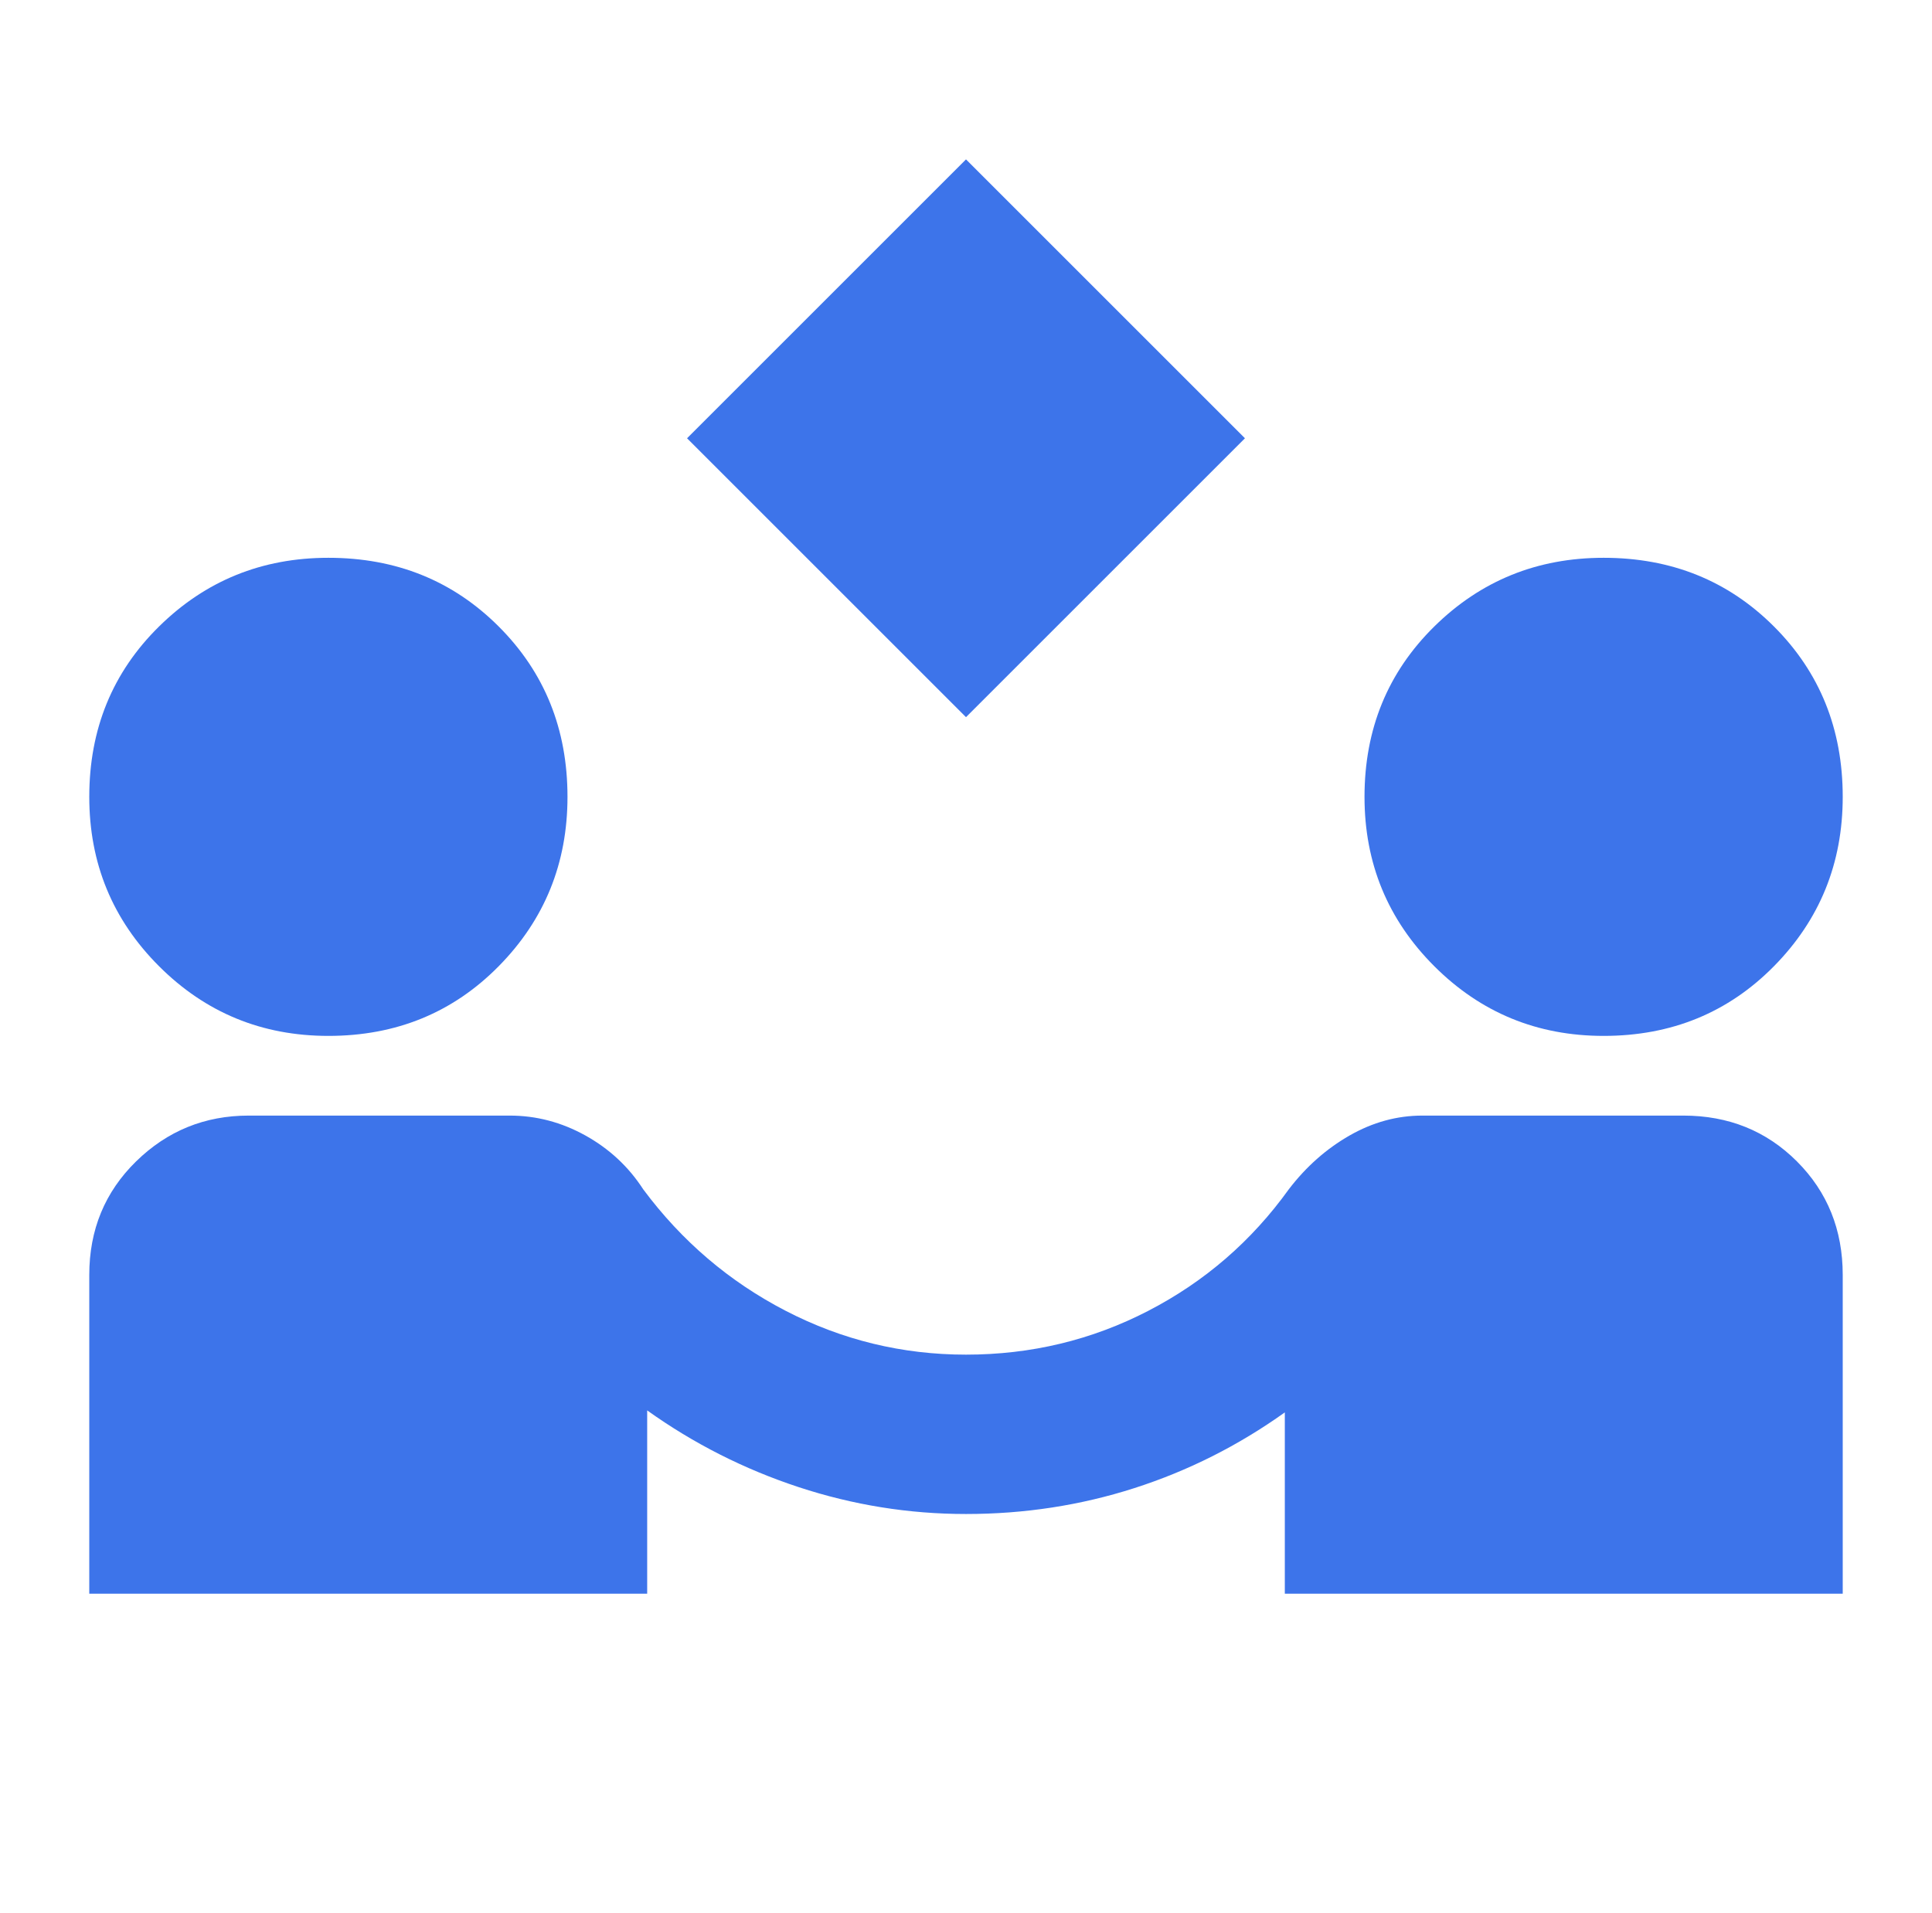
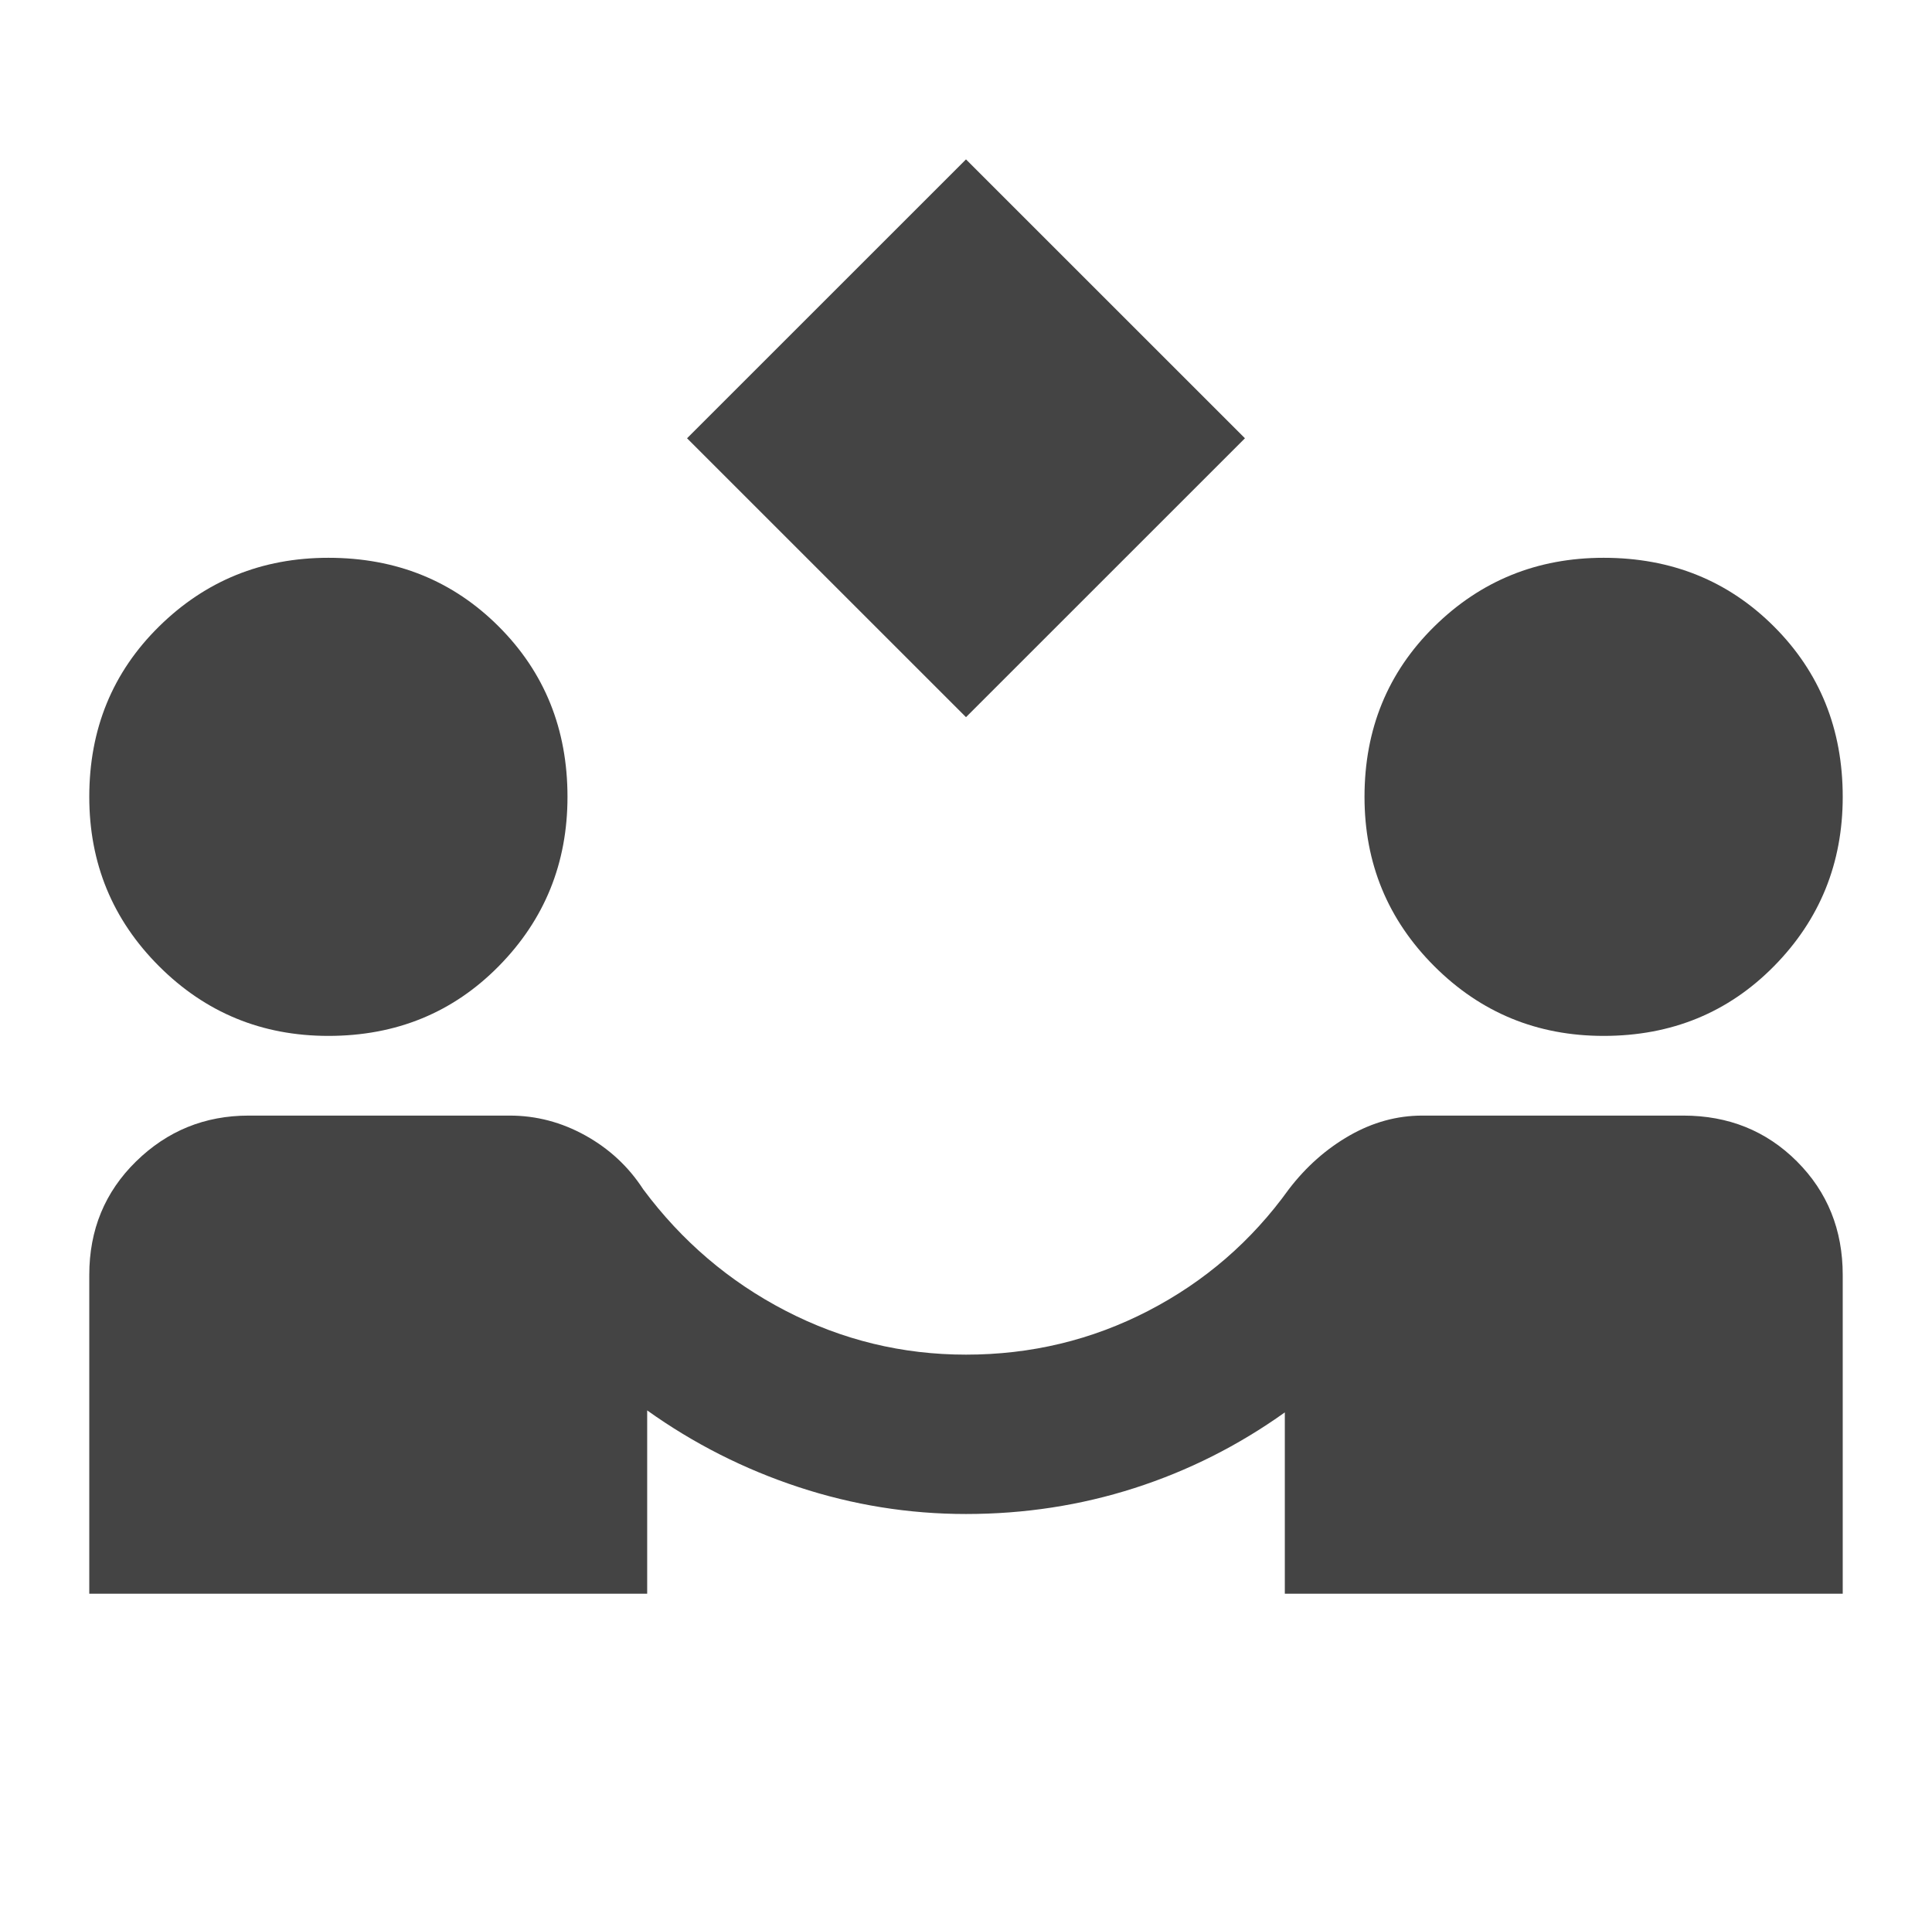
<svg xmlns="http://www.w3.org/2000/svg" width="101" height="100" viewBox="0 0 101 100" fill="none">
-   <path d="M50.5 37.5L35.917 22.917L50.5 8.334L65.083 22.917L50.5 37.5ZM4.667 83.334V66.667C4.667 64.306 5.483 62.327 7.115 60.729C8.746 59.132 10.708 58.334 13 58.334H26.646C28.035 58.334 29.354 58.681 30.604 59.375C31.854 60.07 32.861 61.007 33.625 62.188C35.639 64.896 38.121 67.014 41.073 68.542C44.024 70.07 47.167 70.834 50.5 70.834C53.903 70.834 57.08 70.07 60.031 68.542C62.983 67.014 65.43 64.896 67.375 62.188C68.278 61.007 69.337 60.07 70.552 59.375C71.767 58.681 73.035 58.334 74.354 58.334H88C90.361 58.334 92.34 59.132 93.938 60.729C95.535 62.327 96.333 64.306 96.333 66.667V83.334H67.167V73.854C64.736 75.59 62.114 76.91 59.302 77.813C56.489 78.715 53.556 79.167 50.5 79.167C47.514 79.167 44.597 78.698 41.75 77.761C38.903 76.823 36.264 75.486 33.833 73.75V83.334H4.667ZM17.167 54.167C13.694 54.167 10.743 52.952 8.312 50.521C5.882 48.09 4.667 45.139 4.667 41.667C4.667 38.125 5.882 35.156 8.312 32.761C10.743 30.365 13.694 29.167 17.167 29.167C20.708 29.167 23.677 30.365 26.073 32.761C28.469 35.156 29.667 38.125 29.667 41.667C29.667 45.139 28.469 48.09 26.073 50.521C23.677 52.952 20.708 54.167 17.167 54.167ZM83.833 54.167C80.361 54.167 77.41 52.952 74.979 50.521C72.549 48.09 71.333 45.139 71.333 41.667C71.333 38.125 72.549 35.156 74.979 32.761C77.41 30.365 80.361 29.167 83.833 29.167C87.375 29.167 90.344 30.365 92.74 32.761C95.135 35.156 96.333 38.125 96.333 41.667C96.333 45.139 95.135 48.09 92.74 50.521C90.344 52.952 87.375 54.167 83.833 54.167Z" fill="#3D74EA" />
+   <path d="M50.5 37.5L35.917 22.917L50.5 8.334L65.083 22.917L50.5 37.5ZM4.667 83.334V66.667C4.667 64.306 5.483 62.327 7.115 60.729C8.746 59.132 10.708 58.334 13 58.334H26.646C28.035 58.334 29.354 58.681 30.604 59.375C31.854 60.07 32.861 61.007 33.625 62.188C35.639 64.896 38.121 67.014 41.073 68.542C44.024 70.07 47.167 70.834 50.5 70.834C53.903 70.834 57.08 70.07 60.031 68.542C62.983 67.014 65.43 64.896 67.375 62.188C68.278 61.007 69.337 60.07 70.552 59.375C71.767 58.681 73.035 58.334 74.354 58.334H88C90.361 58.334 92.34 59.132 93.938 60.729C95.535 62.327 96.333 64.306 96.333 66.667V83.334H67.167V73.854C64.736 75.59 62.114 76.91 59.302 77.813C56.489 78.715 53.556 79.167 50.5 79.167C47.514 79.167 44.597 78.698 41.75 77.761C38.903 76.823 36.264 75.486 33.833 73.75V83.334H4.667ZM17.167 54.167C13.694 54.167 10.743 52.952 8.312 50.521C5.882 48.09 4.667 45.139 4.667 41.667C4.667 38.125 5.882 35.156 8.312 32.761C10.743 30.365 13.694 29.167 17.167 29.167C20.708 29.167 23.677 30.365 26.073 32.761C28.469 35.156 29.667 38.125 29.667 41.667C29.667 45.139 28.469 48.09 26.073 50.521C23.677 52.952 20.708 54.167 17.167 54.167ZM83.833 54.167C80.361 54.167 77.41 52.952 74.979 50.521C72.549 48.09 71.333 45.139 71.333 41.667C71.333 38.125 72.549 35.156 74.979 32.761C77.41 30.365 80.361 29.167 83.833 29.167C87.375 29.167 90.344 30.365 92.74 32.761C95.135 35.156 96.333 38.125 96.333 41.667C96.333 45.139 95.135 48.09 92.74 50.521C90.344 52.952 87.375 54.167 83.833 54.167Z" fill="#444444" />
</svg>
